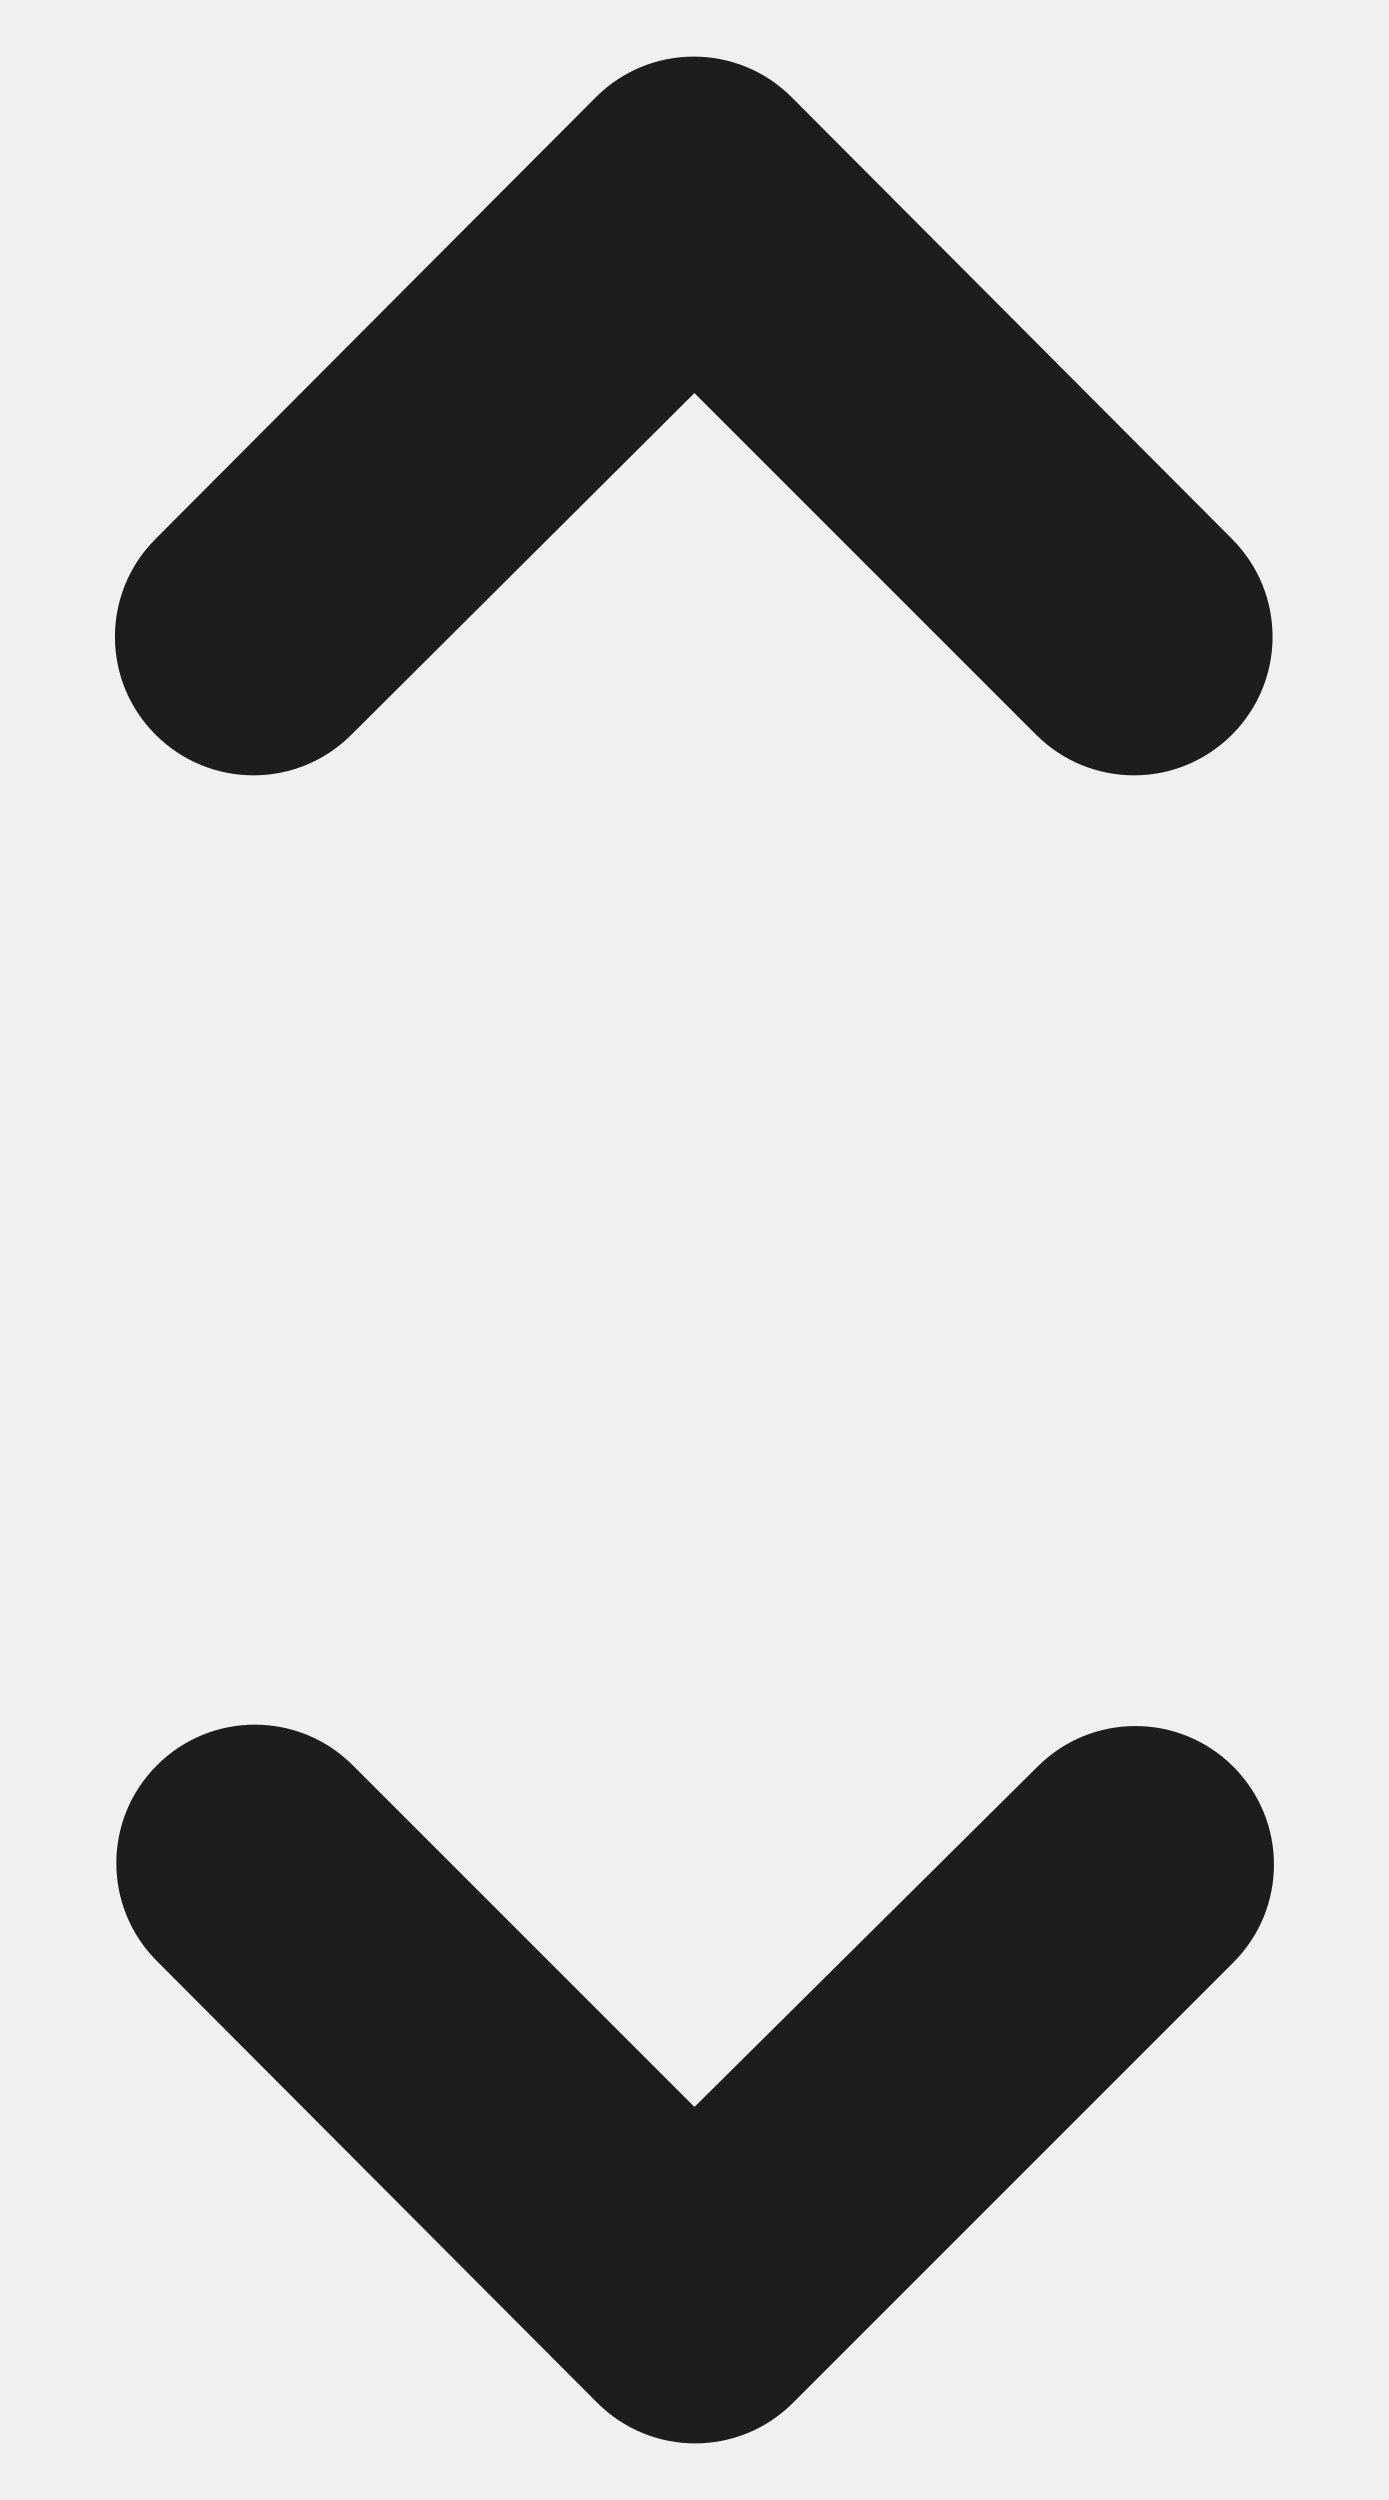
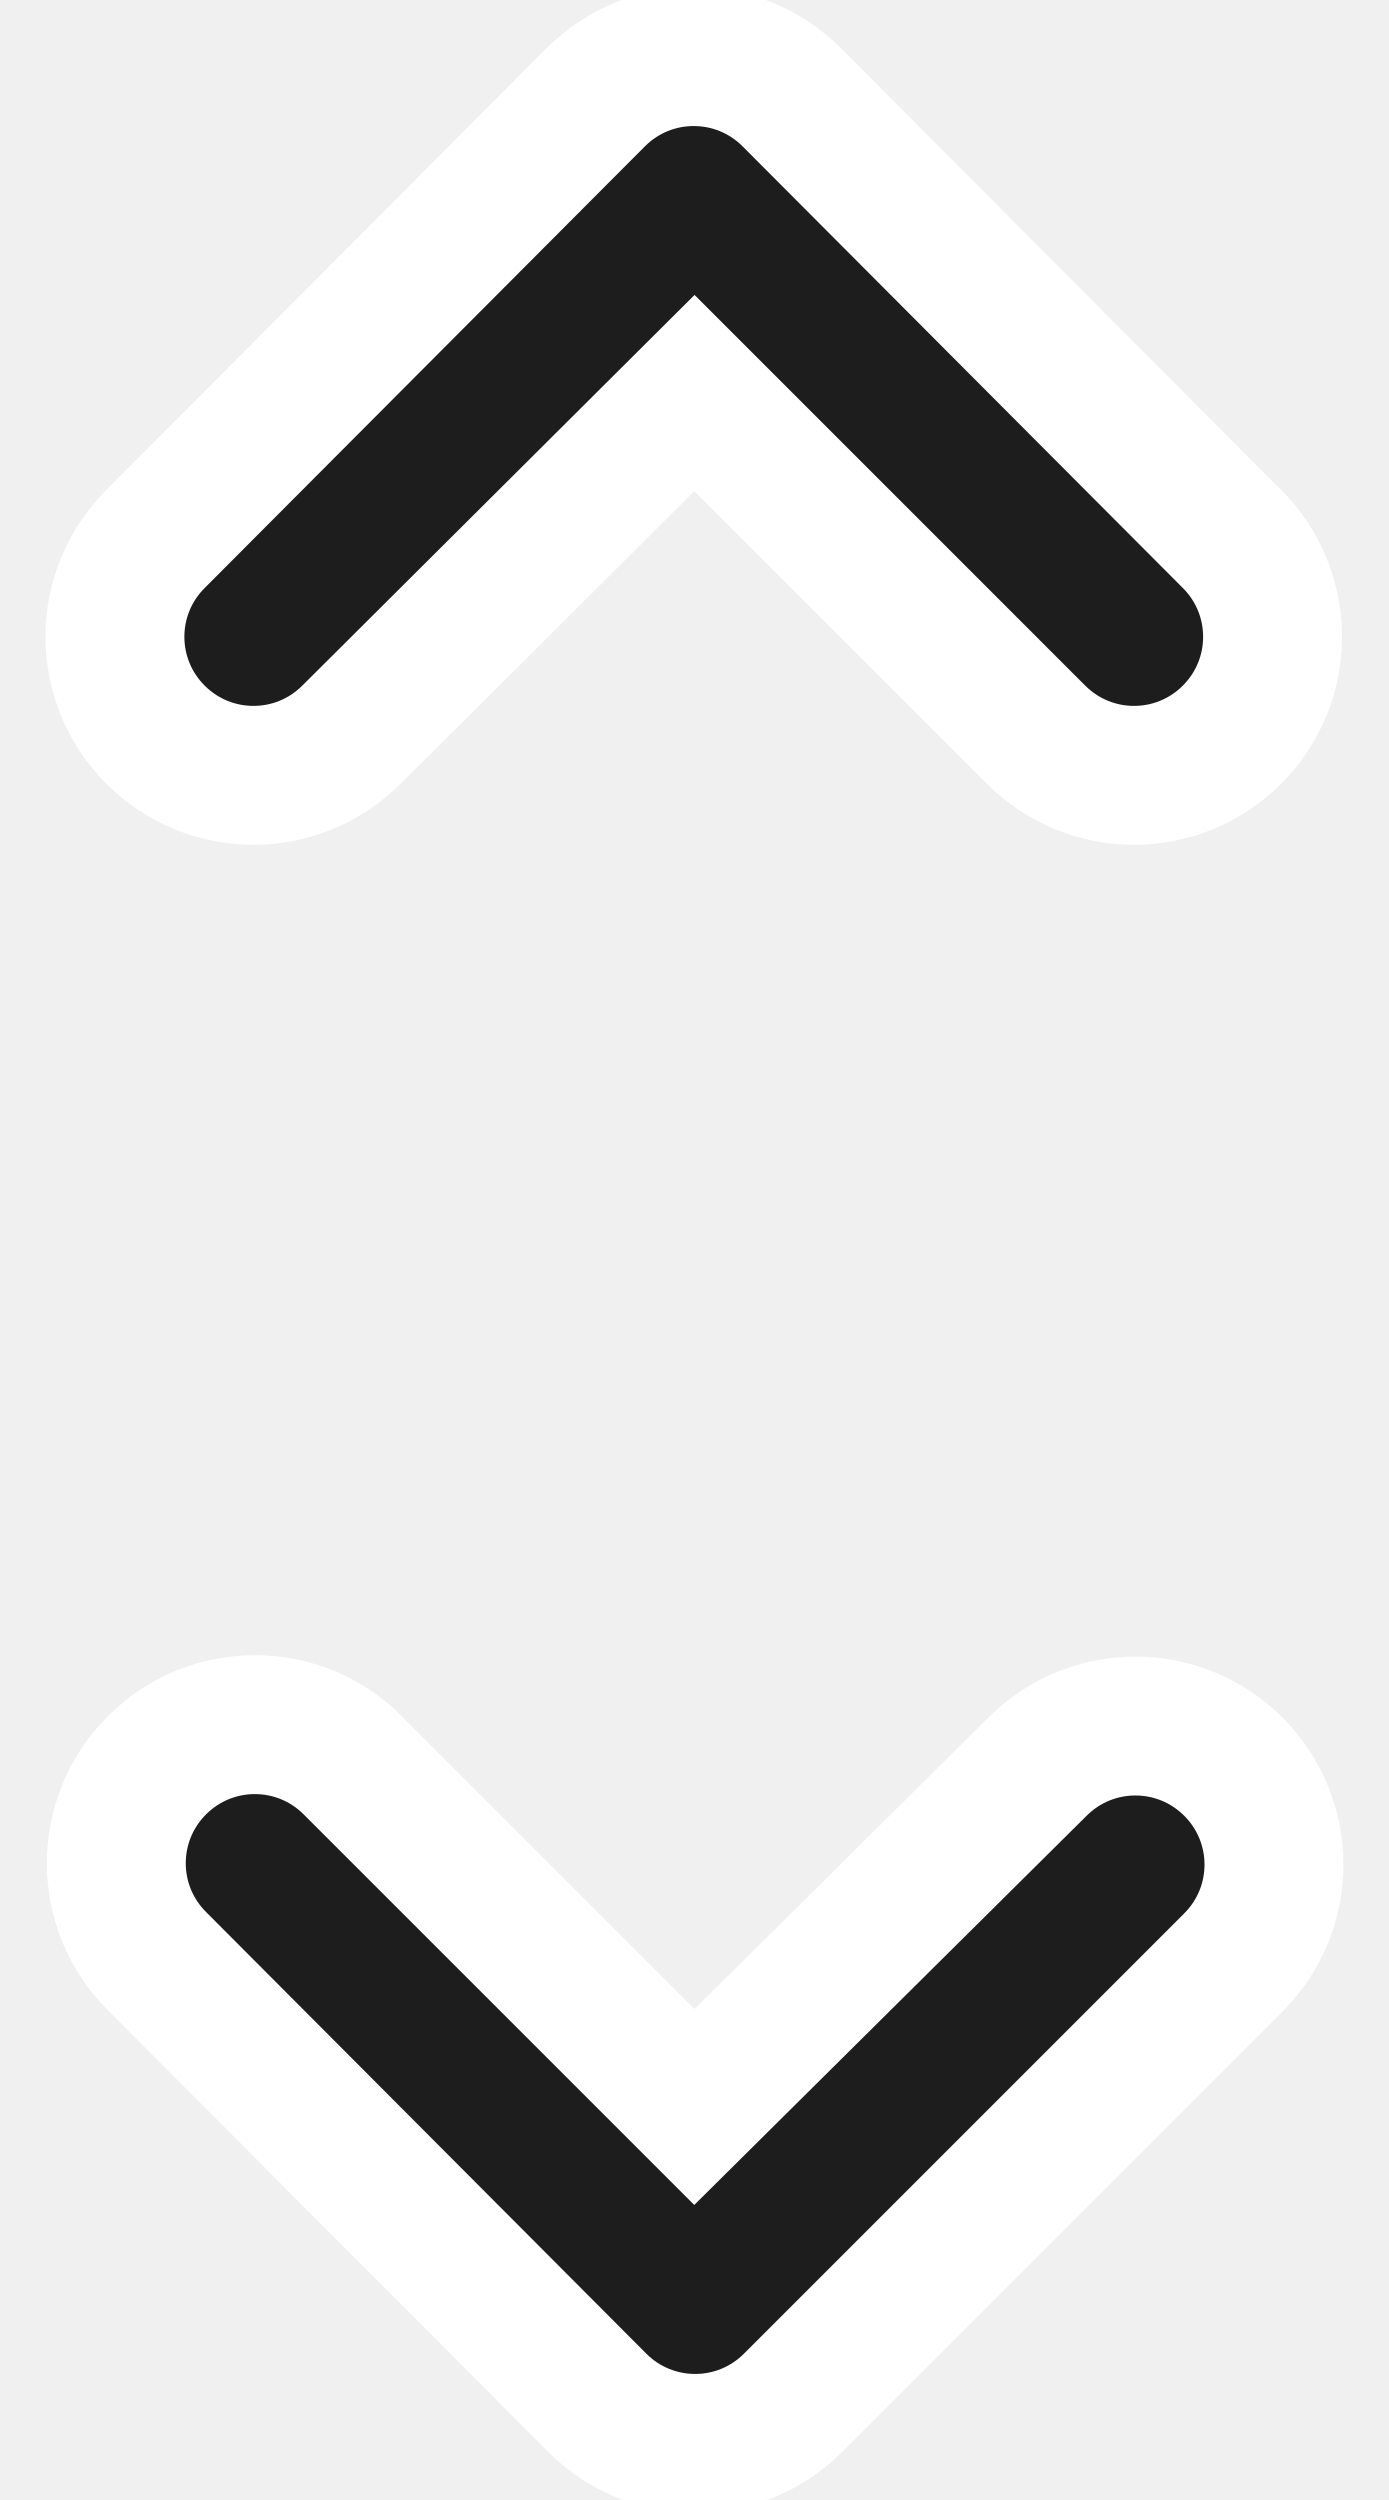
<svg xmlns="http://www.w3.org/2000/svg" width="10px" height="18px" viewBox="0 0 10 18" version="1.1">
-   <g id="Icons" stroke="none" stroke-width="1" fill="none" fill-rule="evenodd">
+   <g id="Icons" stroke="white" stroke-width="1" fill="none" fill-rule="evenodd">
    <g id="Rounded" transform="translate(-651, -3435)">
      <g id="Navigation" transform="translate(100, 3378)">
        <g id="-Round-/-Navigation-/-unfold_more" transform="translate(544, 54)">
          <g>
            <polygon id="Path" points="0 0 24 0 24 24 0 24" />
            <path d="M12,5.83 L14.46,8.29 C14.85,8.68 15.48,8.68 15.87,8.29 C16.26,7.9 16.26,7.27 15.87,6.88 L12.7,3.7 C12.31,3.31 11.68,3.31 11.29,3.7 L8.12,6.88 C7.73,7.27 7.73,7.9 8.12,8.29 C8.51,8.68 9.14,8.68 9.53,8.29 L12,5.83 Z M12,18.17 L9.54,15.71 C9.15,15.32 8.52,15.32 8.13,15.71 C7.74,16.1 7.74,16.73 8.13,17.12 L11.3,20.3 C11.69,20.69 12.32,20.69 12.71,20.3 L15.88,17.13 C16.27,16.74 16.27,16.11 15.88,15.72 C15.49,15.33 14.86,15.33 14.47,15.72 L12,18.17 Z" id="🔹-Icon-Color" fill="#1D1D1D" />
          </g>
        </g>
      </g>
    </g>
  </g>
</svg>
